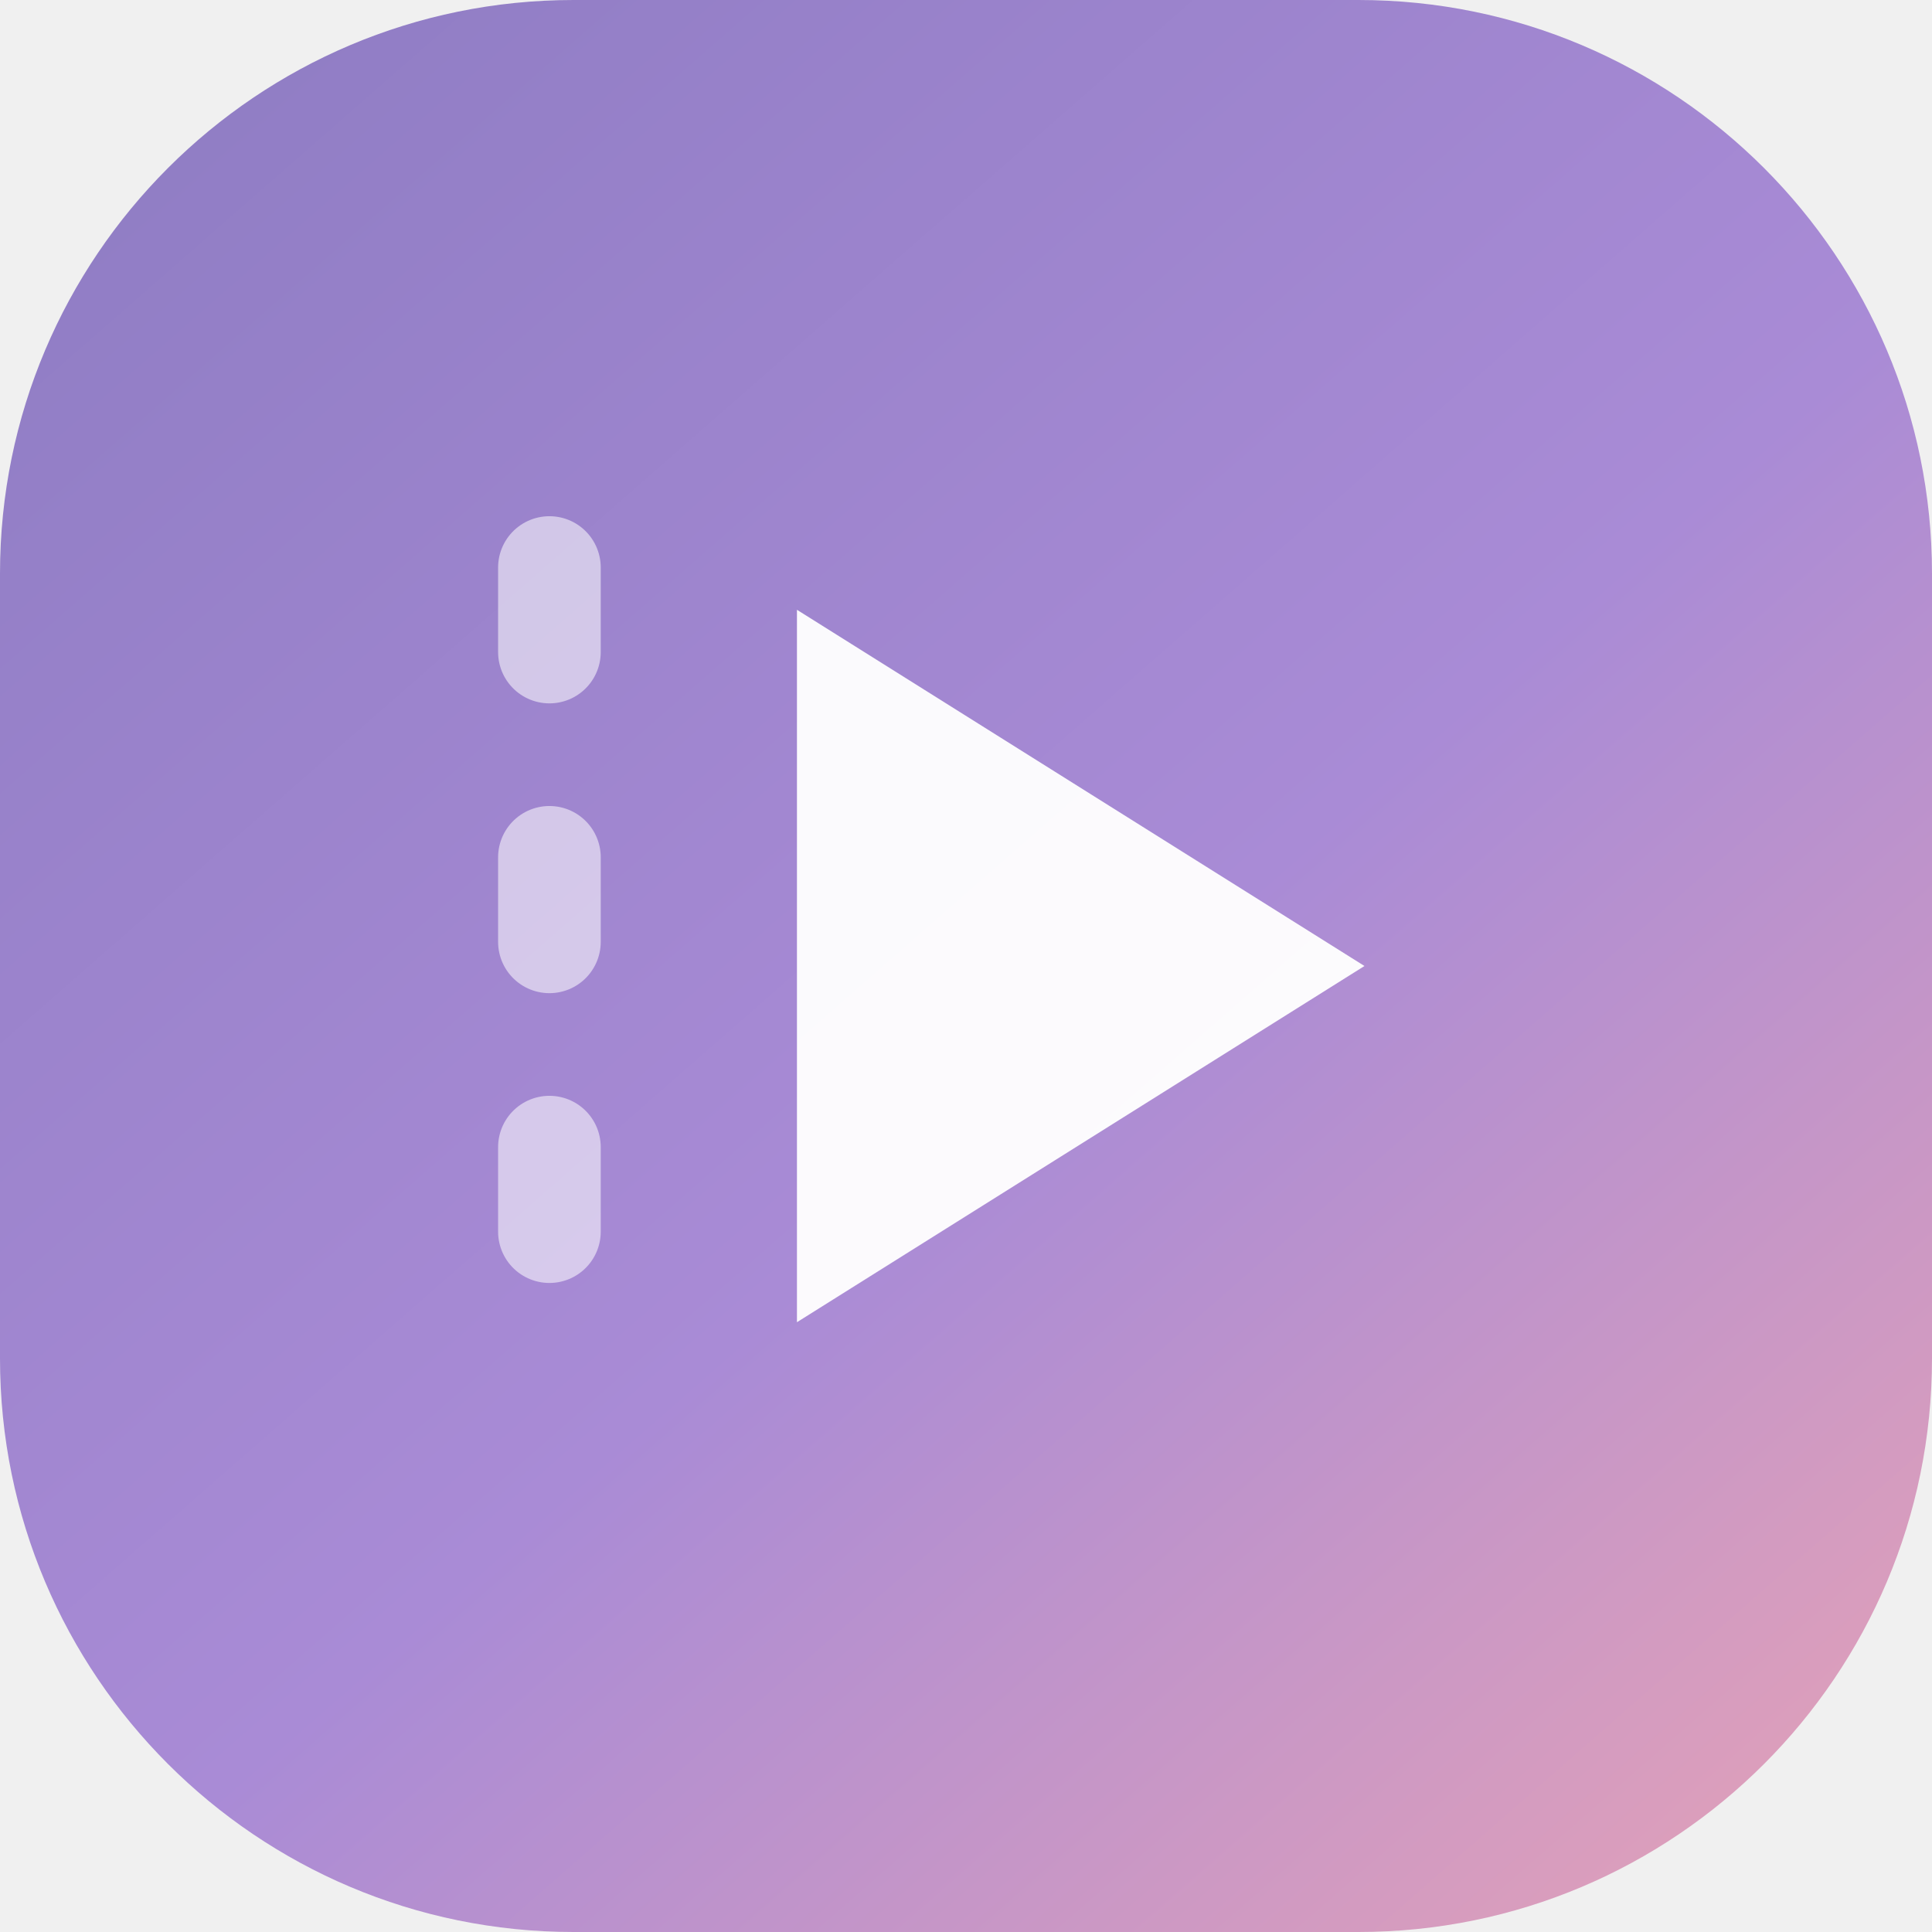
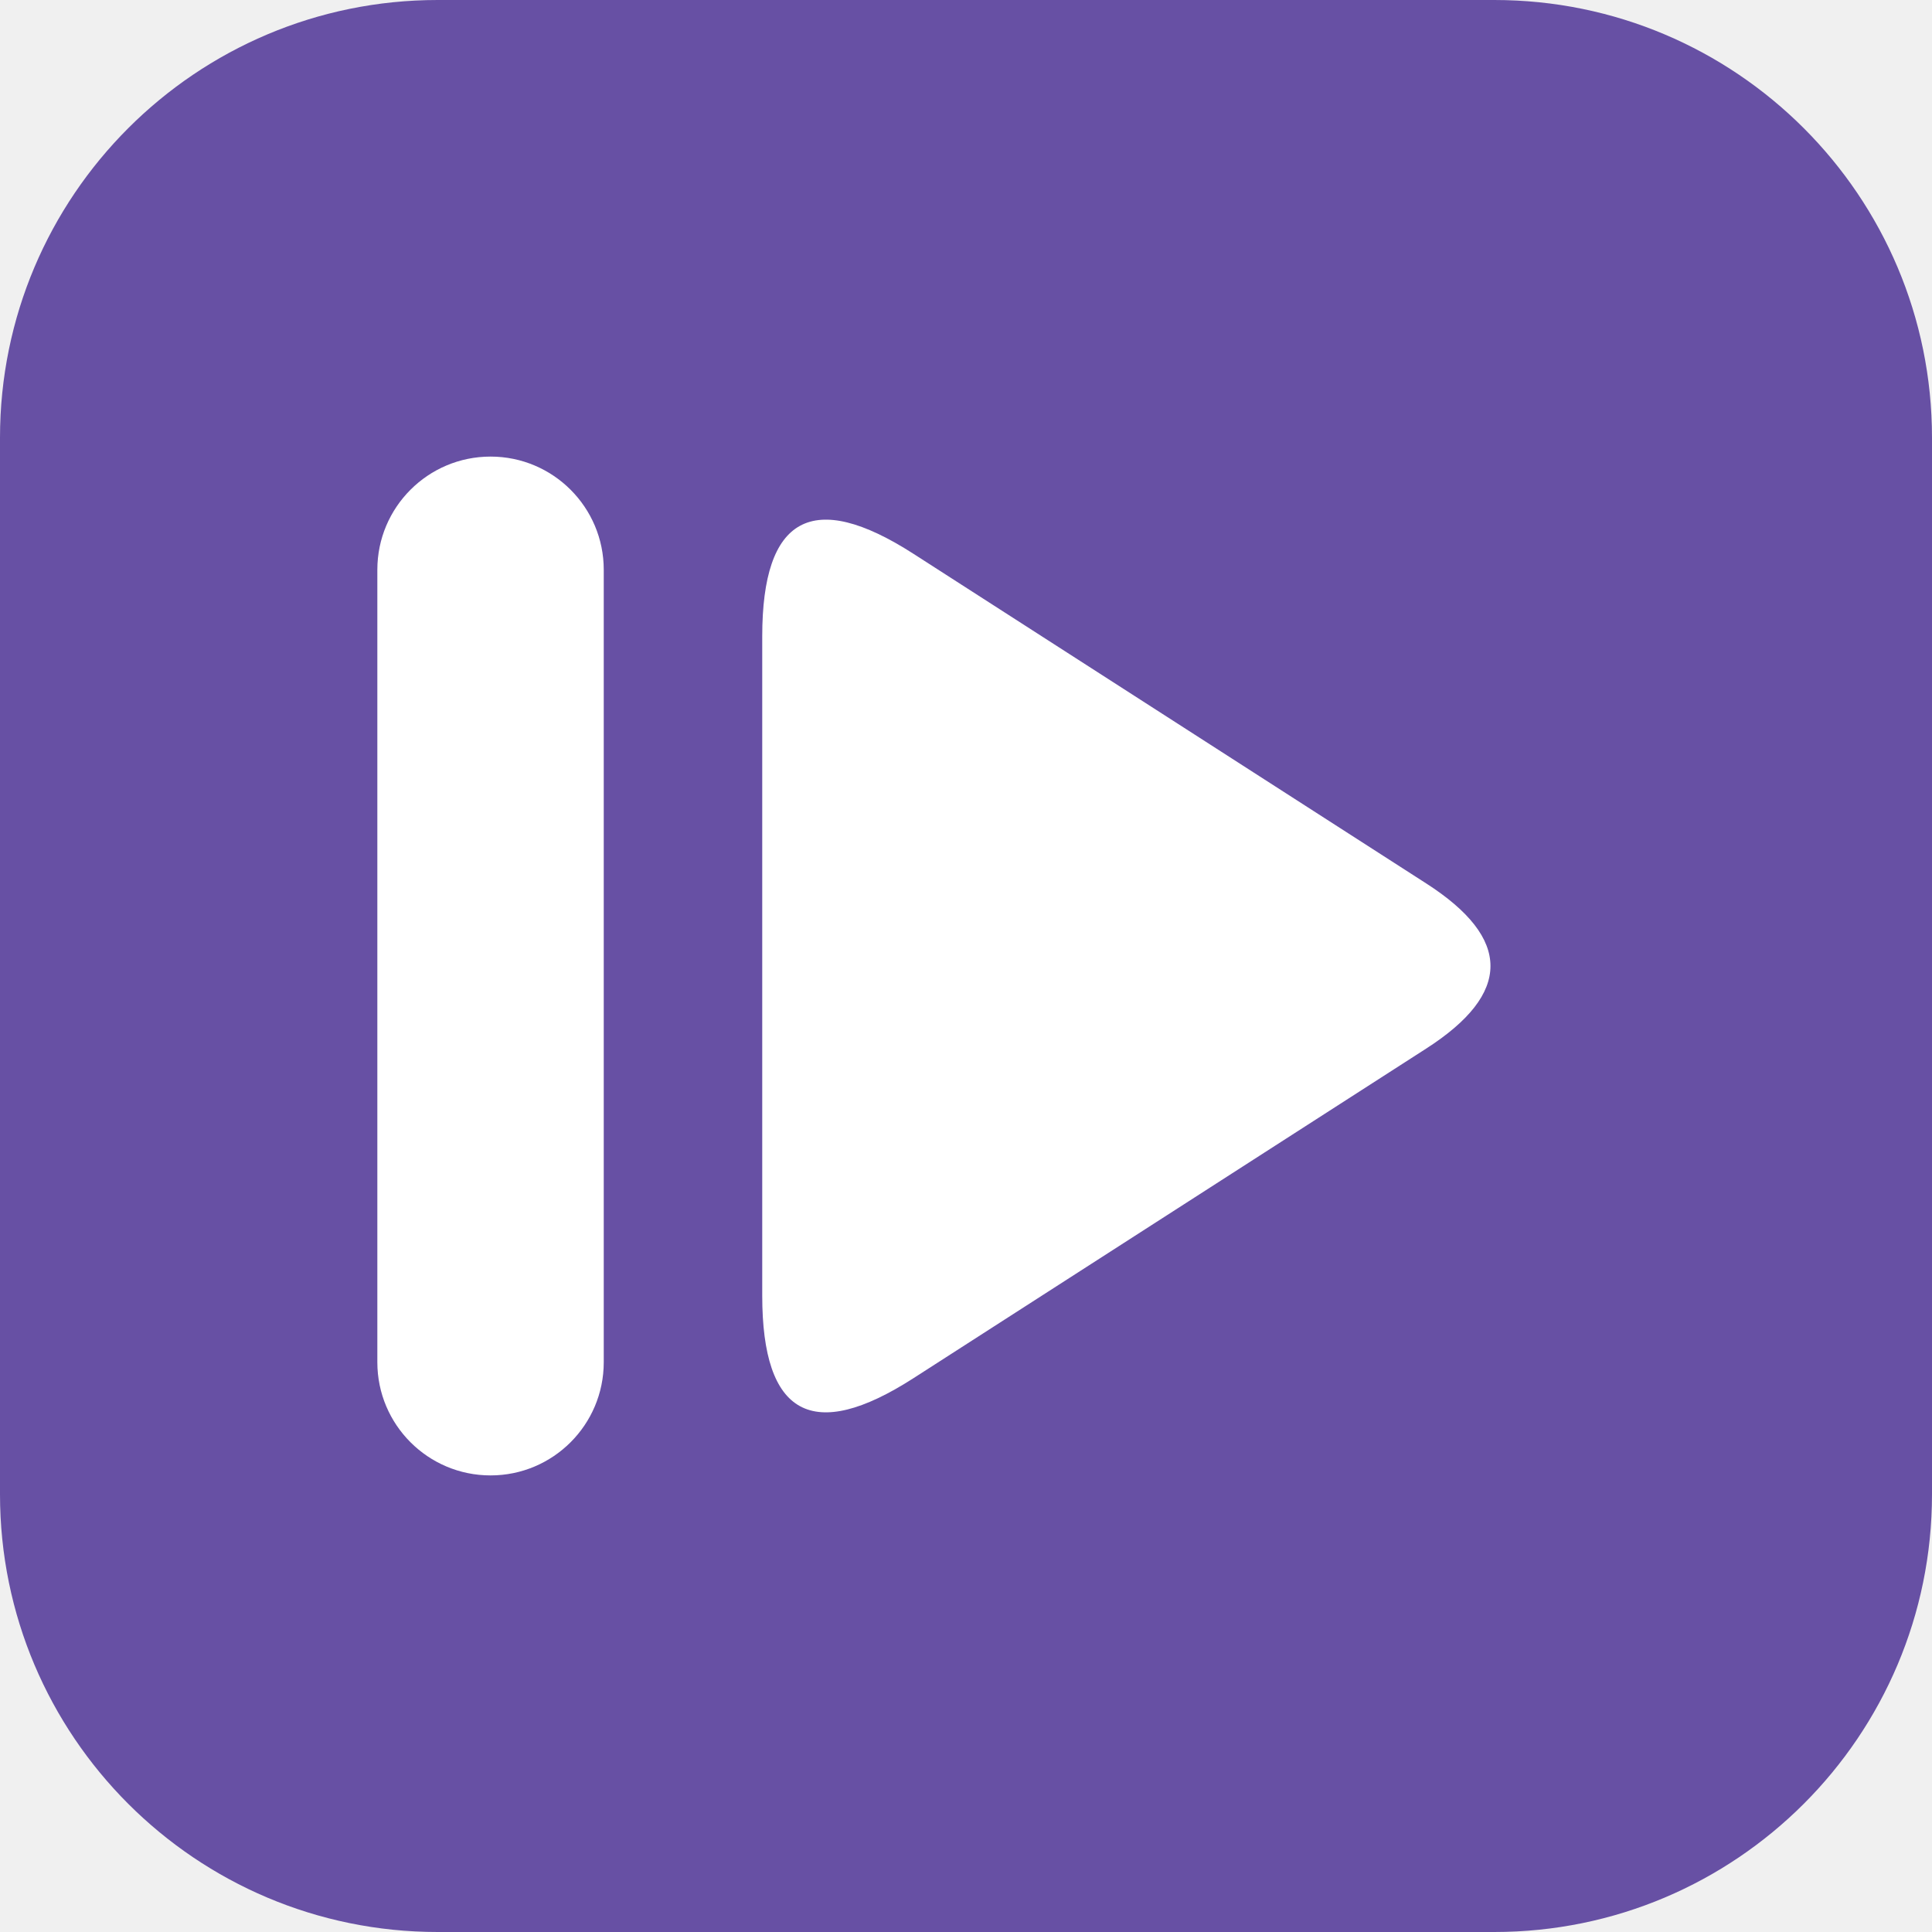
- <svg xmlns="http://www.w3.org/2000/svg" viewBox="0 0 32 32" width="32" height="32">
-   <defs>
-     <linearGradient id="g" x1="2" y1="0" x2="30" y2="32" gradientUnits="userSpaceOnUse">
-       <stop offset="0" stop-color="#8E7CC3" />
-       <stop offset="0.55" stop-color="#A98BD6" />
-       <stop offset="1" stop-color="#E3A1B8" />
-     </linearGradient>
-   </defs>
-   <rect width="32" height="32" rx="9.5" fill="url(#g)" />
-   <path d="M13.2 10.1 L22.6 16 L13.2 21.9 Z" fill="#fff" fill-opacity="0.96" />
-   <path d="M9.1 9.4 L9.1 22.6" stroke="#fff" stroke-opacity="0.55" stroke-width="1.7" stroke-linecap="round" stroke-dasharray="1.4 3.4" />
+ <svg xmlns="http://www.w3.org/2000/svg" viewBox="0 0 1024 1024" width="1024" height="1024" role="img" aria-label="AI Cut">
+   <rect width="1024" height="1024" rx="232" fill="#6750A4" />
+   <rect x="200" y="242" width="120" height="540" rx="60" fill="#FFFFFF" />
+   <path d="M 404 337.247 L 404 686.753 Q 404 782 484.119 730.495 L 755.958 555.741 Q 824 512 755.958 468.259 L 484.119 293.505 Q 404 242 404 337.247 Z" fill="#FFFFFF" />
</svg>
